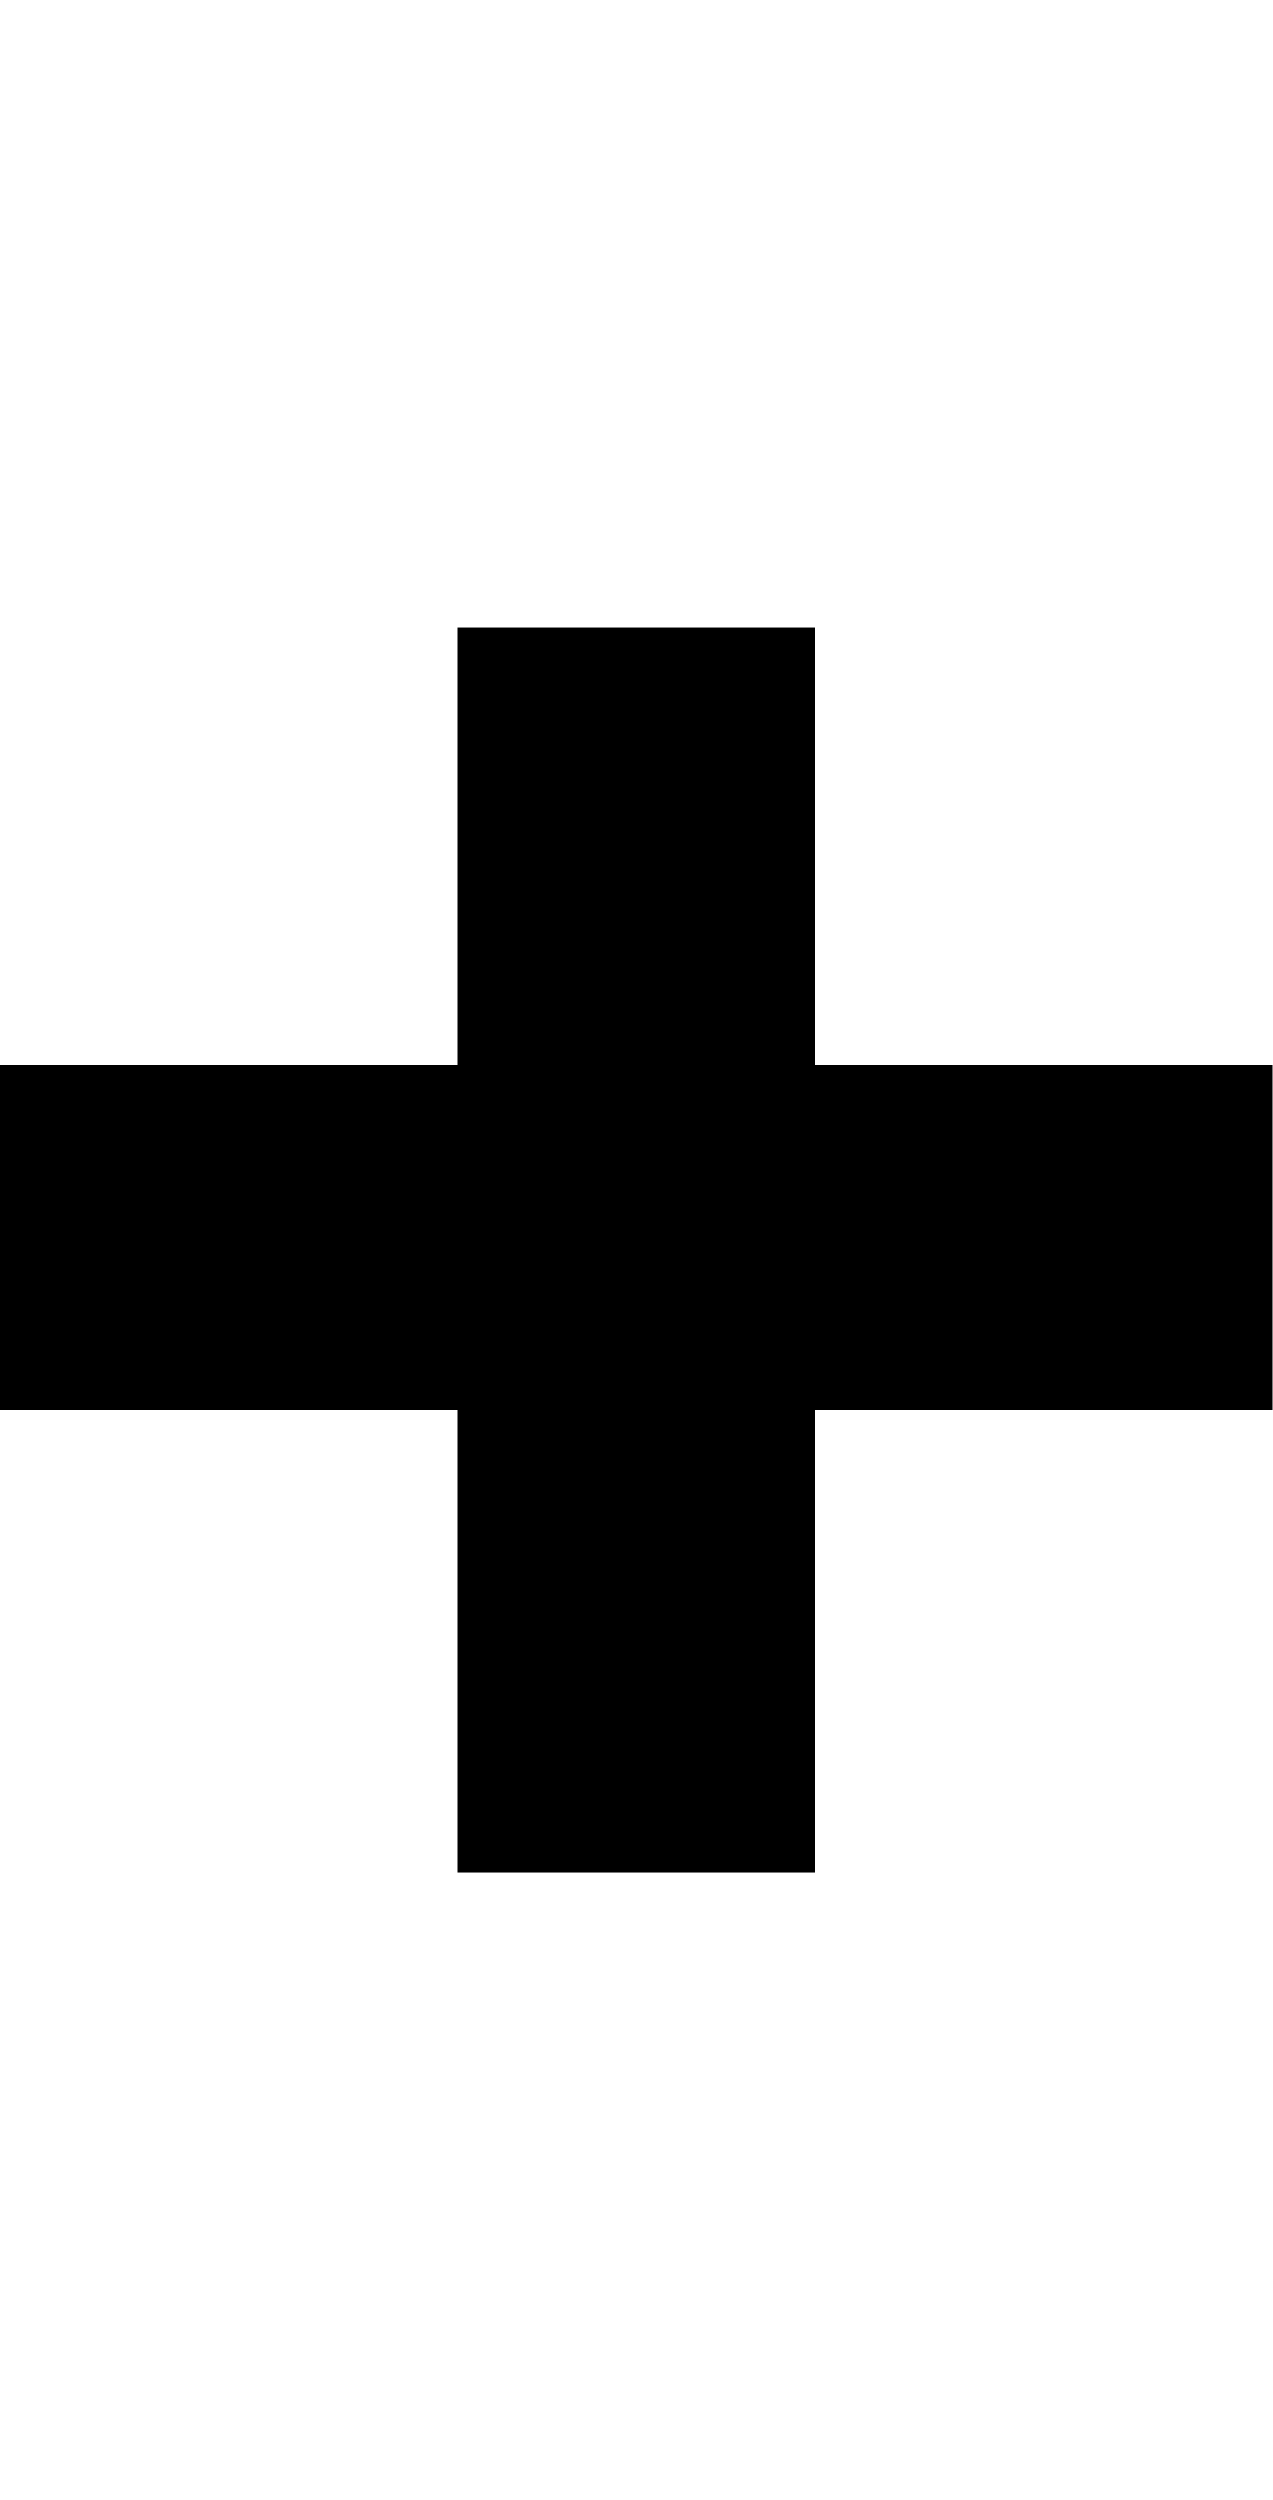
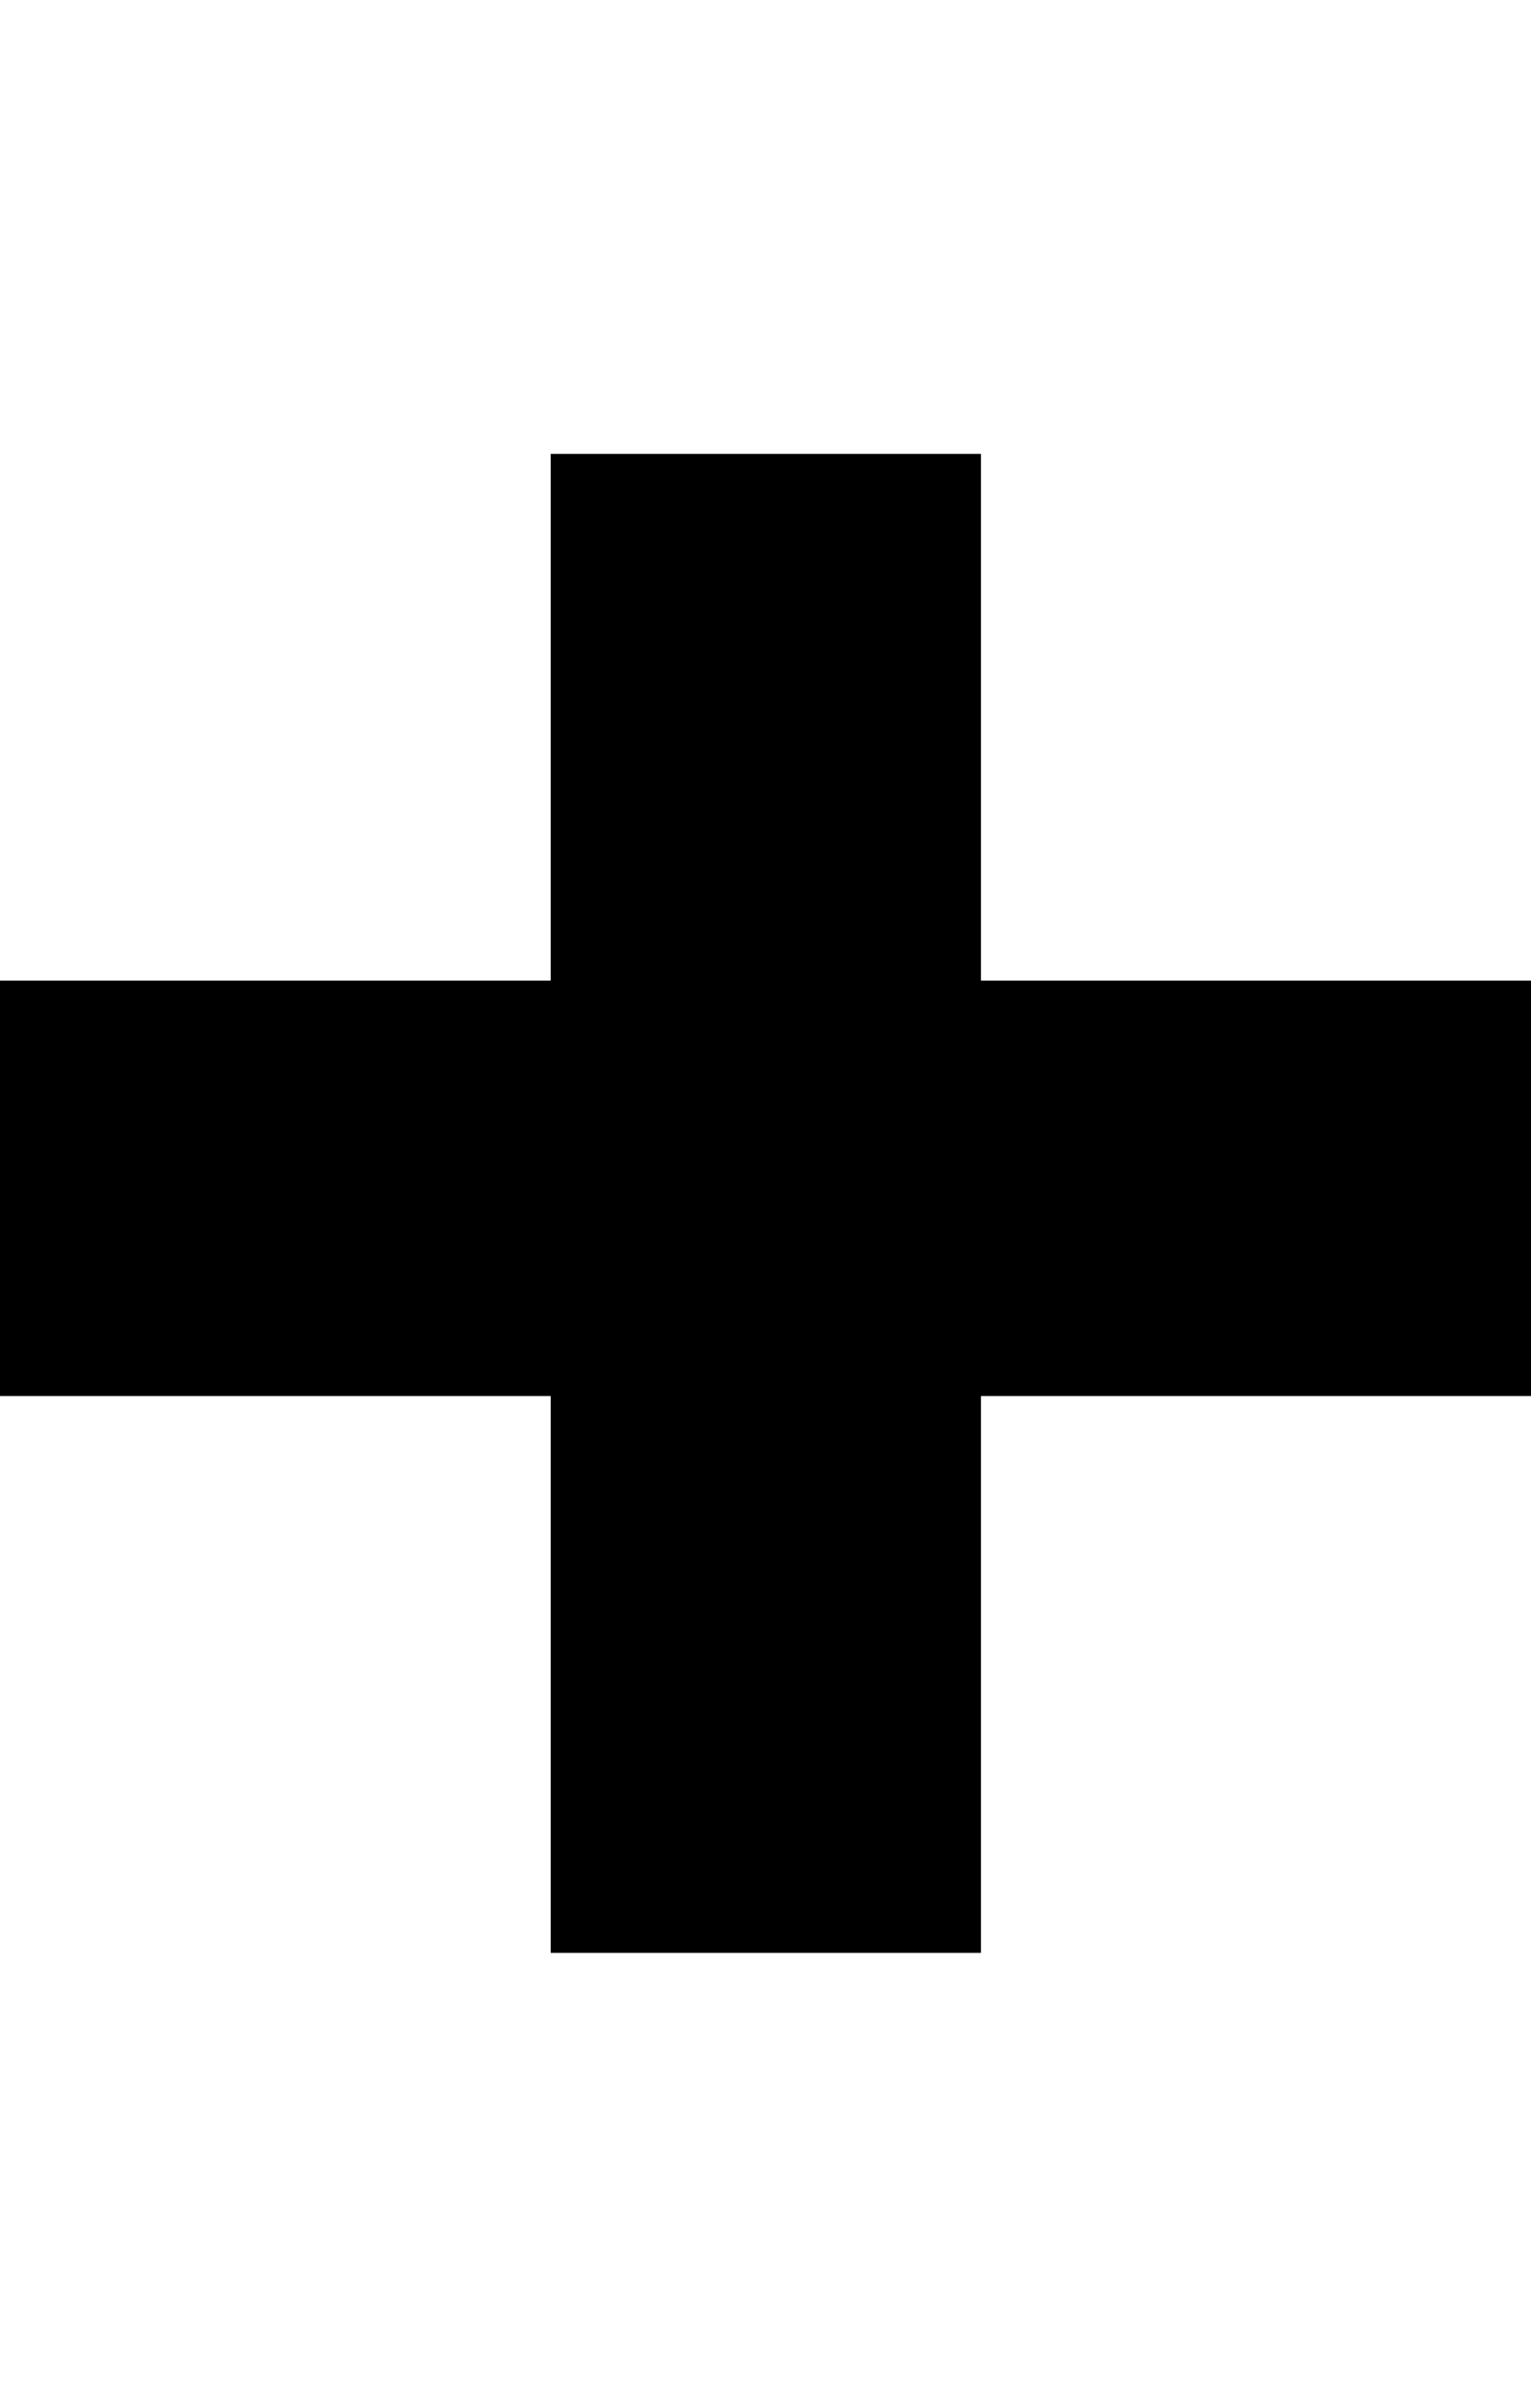
- <svg xmlns="http://www.w3.org/2000/svg" height="1000px" width="509px">
-   <g>
-     <path d="M326 426c0 0 183 0 183 0c0 0 0 138 0 138c0 0 -183 0 -183 0c0 0 0 185 0 185c0 0 -143 0 -143 0c0 0 0 -185 0 -185c0 0 -183 0 -183 0c0 0 0 -138 0 -138c0 0 183 0 183 0c0 0 0 -175 0 -175c0 0 143 0 143 0c0 0 0 175 0 175c0 0 0 0 0 0" />
-   </g>
+ <svg xmlns="http://www.w3.org/2000/svg" height="1000" width="636">
+   <path d="M407.5 407.25l228.75 0l0 172.5l-228.75 0l0 231.25l-178.75 0l0 -231.25l-228.75 0l0 -172.5l228.75 0l0 -218.75l178.75 0l0 218.75z" />
</svg>
